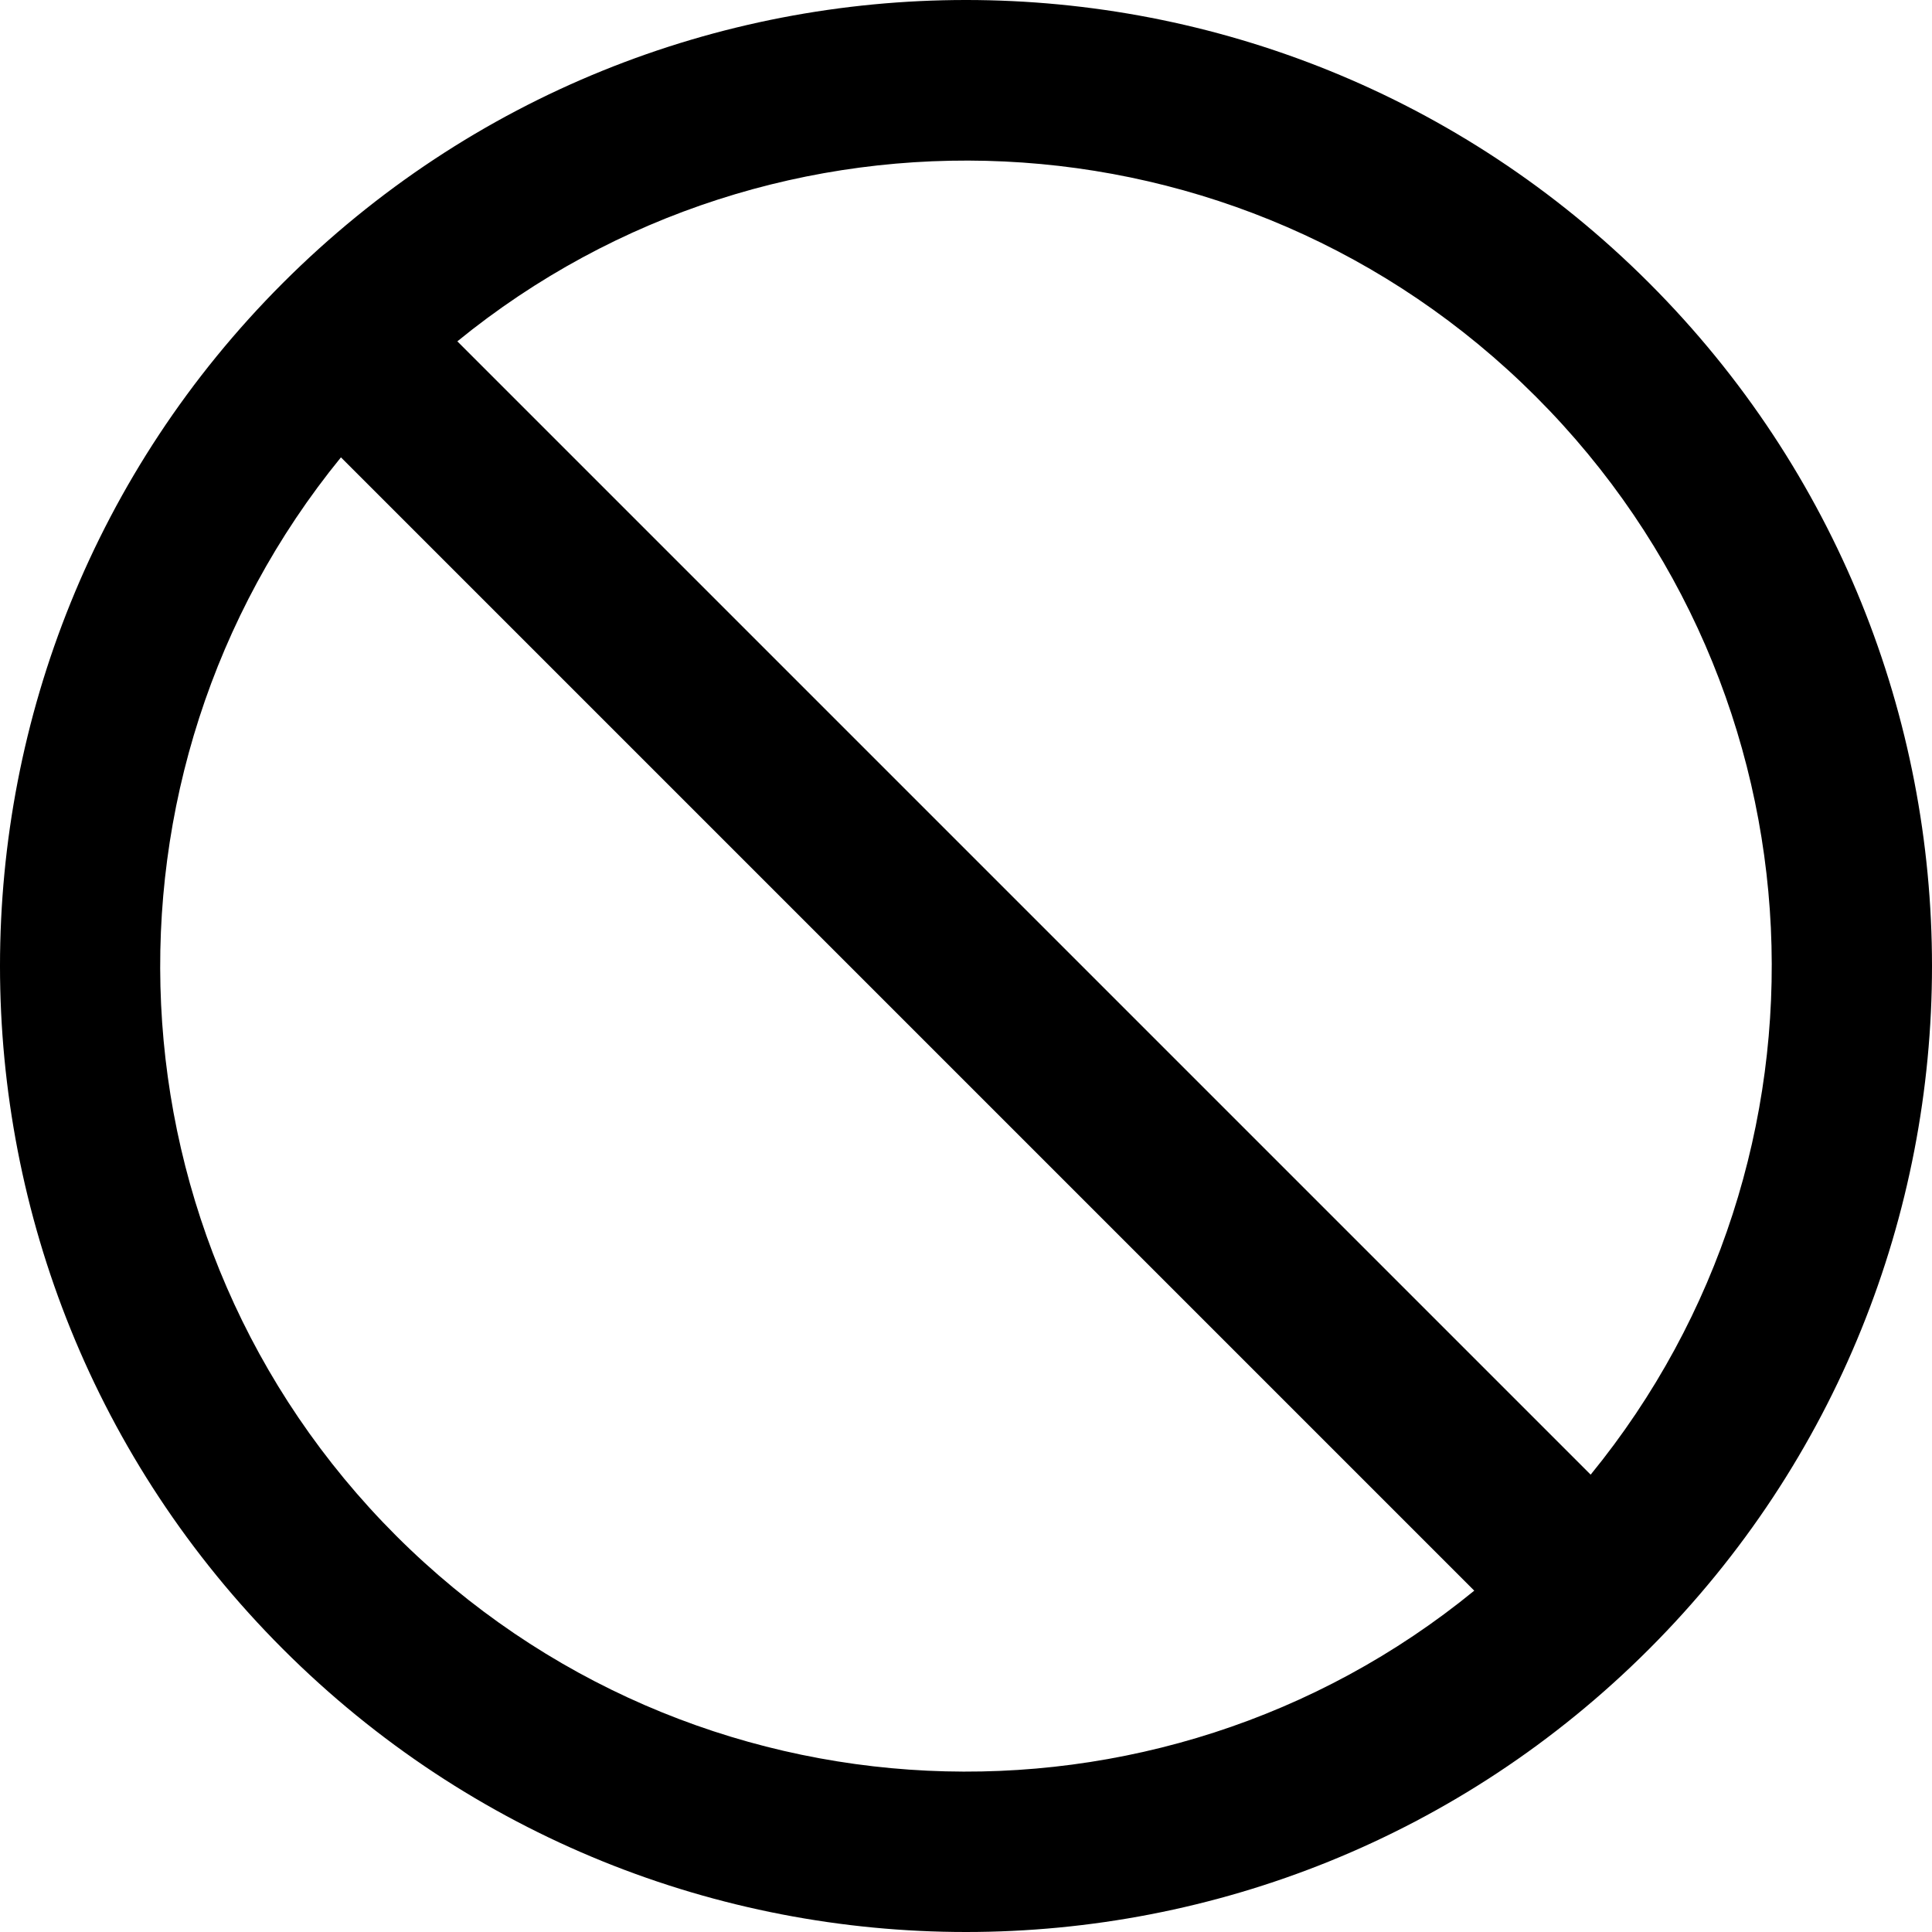
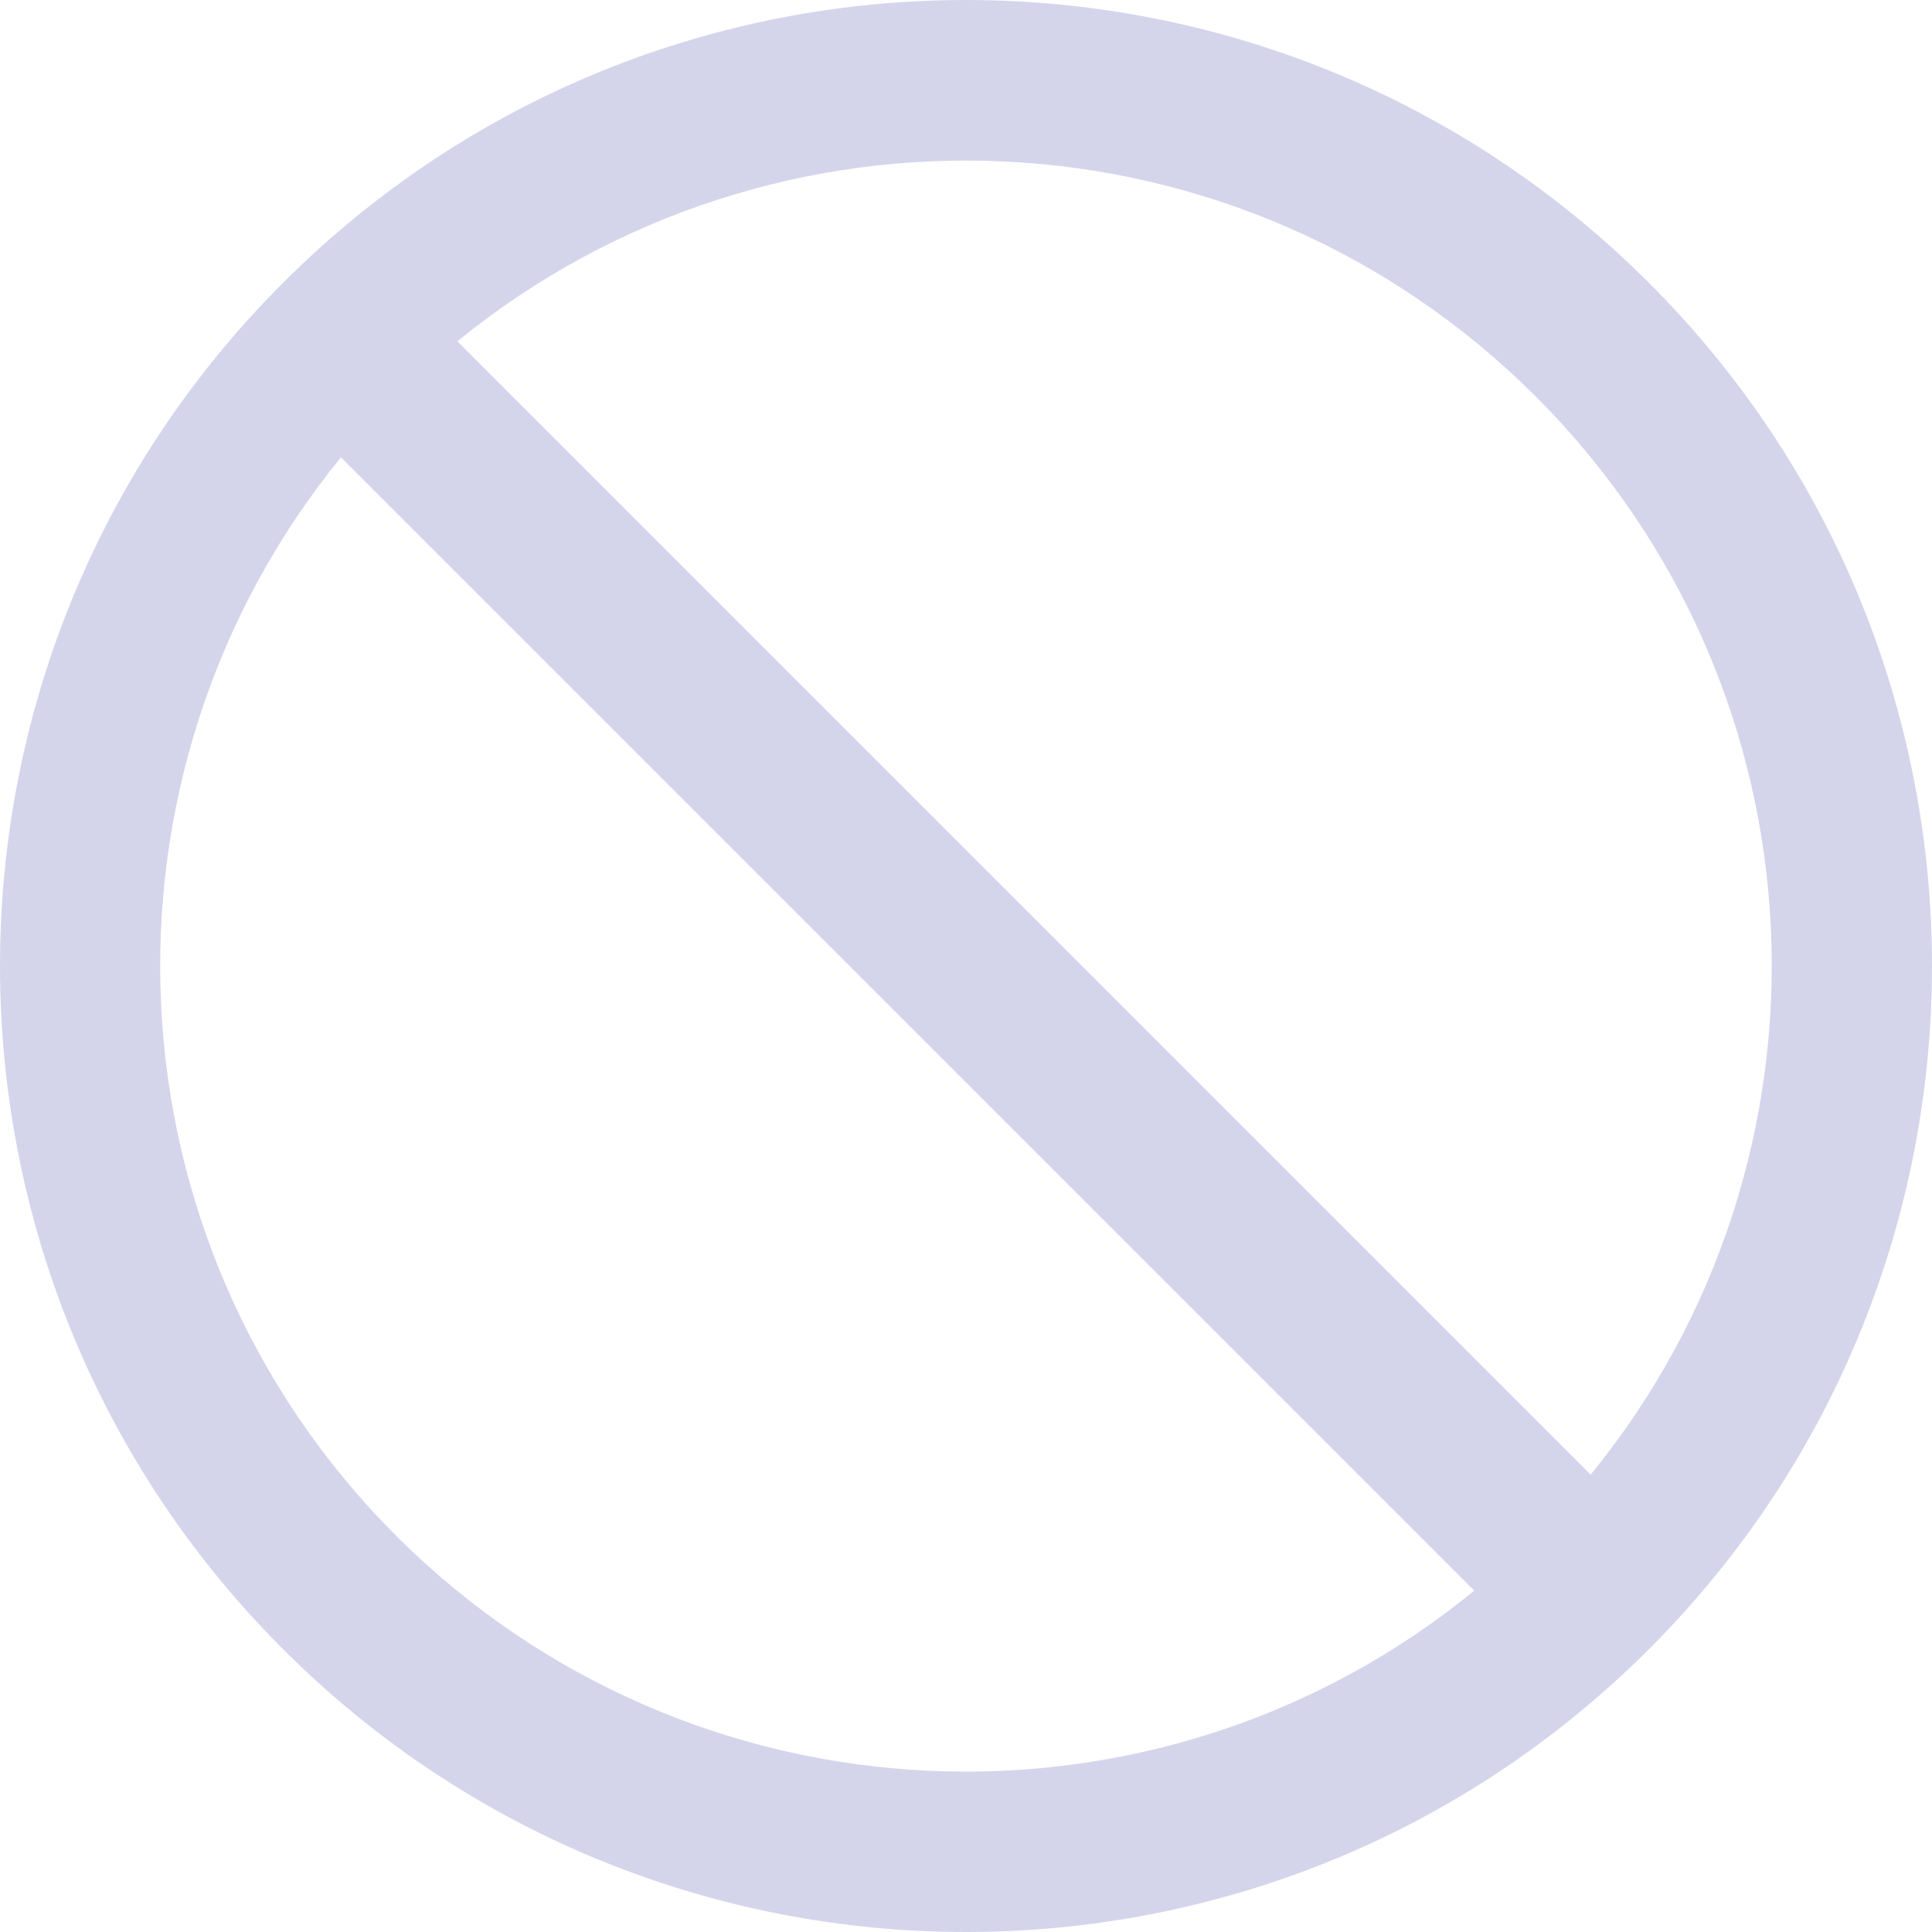
<svg xmlns="http://www.w3.org/2000/svg" version="1.1" id="Layer_1" x="0px" y="0px" viewBox="0 0 489.6 489.6" style="enable-background:new 0 0 489.6 489.6;" xml:space="preserve">
  <g>
-     <path d="M417.9,71.7c-95.6-95.6-250.6-95.6-346.2,0s-95.6,250.6,0,346.2s250.6,95.6,346.2,0S513.5,167.3,417.9,71.7z M100.4,389.2   c-74.8-74.8-79.4-193.1-14-273.3l287.2,287.2C293.5,468.6,175.2,463.9,100.4,389.2z M403.1,373.7L115.9,86.5   c80.2-65.4,198.5-60.8,273.3,14S468.6,293.5,403.1,373.7z" />
+     <path d="M417.9,71.7c-95.6-95.6-250.6-95.6-346.2,0s-95.6,250.6,0,346.2s250.6,95.6,346.2,0S513.5,167.3,417.9,71.7z M100.4,389.2   c-74.8-74.8-79.4-193.1-14-273.3l287.2,287.2C293.5,468.6,175.2,463.9,100.4,389.2z M403.1,373.7L115.9,86.5   c80.2-65.4,198.5-60.8,273.3,14S468.6,293.5,403.1,373.7z" fill="#d4d5eb" />
  </g>
  <g>
</g>
  <g>
</g>
  <g>
</g>
  <g>
</g>
  <g>
</g>
  <g>
</g>
  <g>
</g>
  <g>
</g>
  <g>
</g>
  <g>
</g>
  <g>
</g>
  <g>
</g>
  <g>
</g>
  <g>
</g>
  <g>
</g>
</svg>
